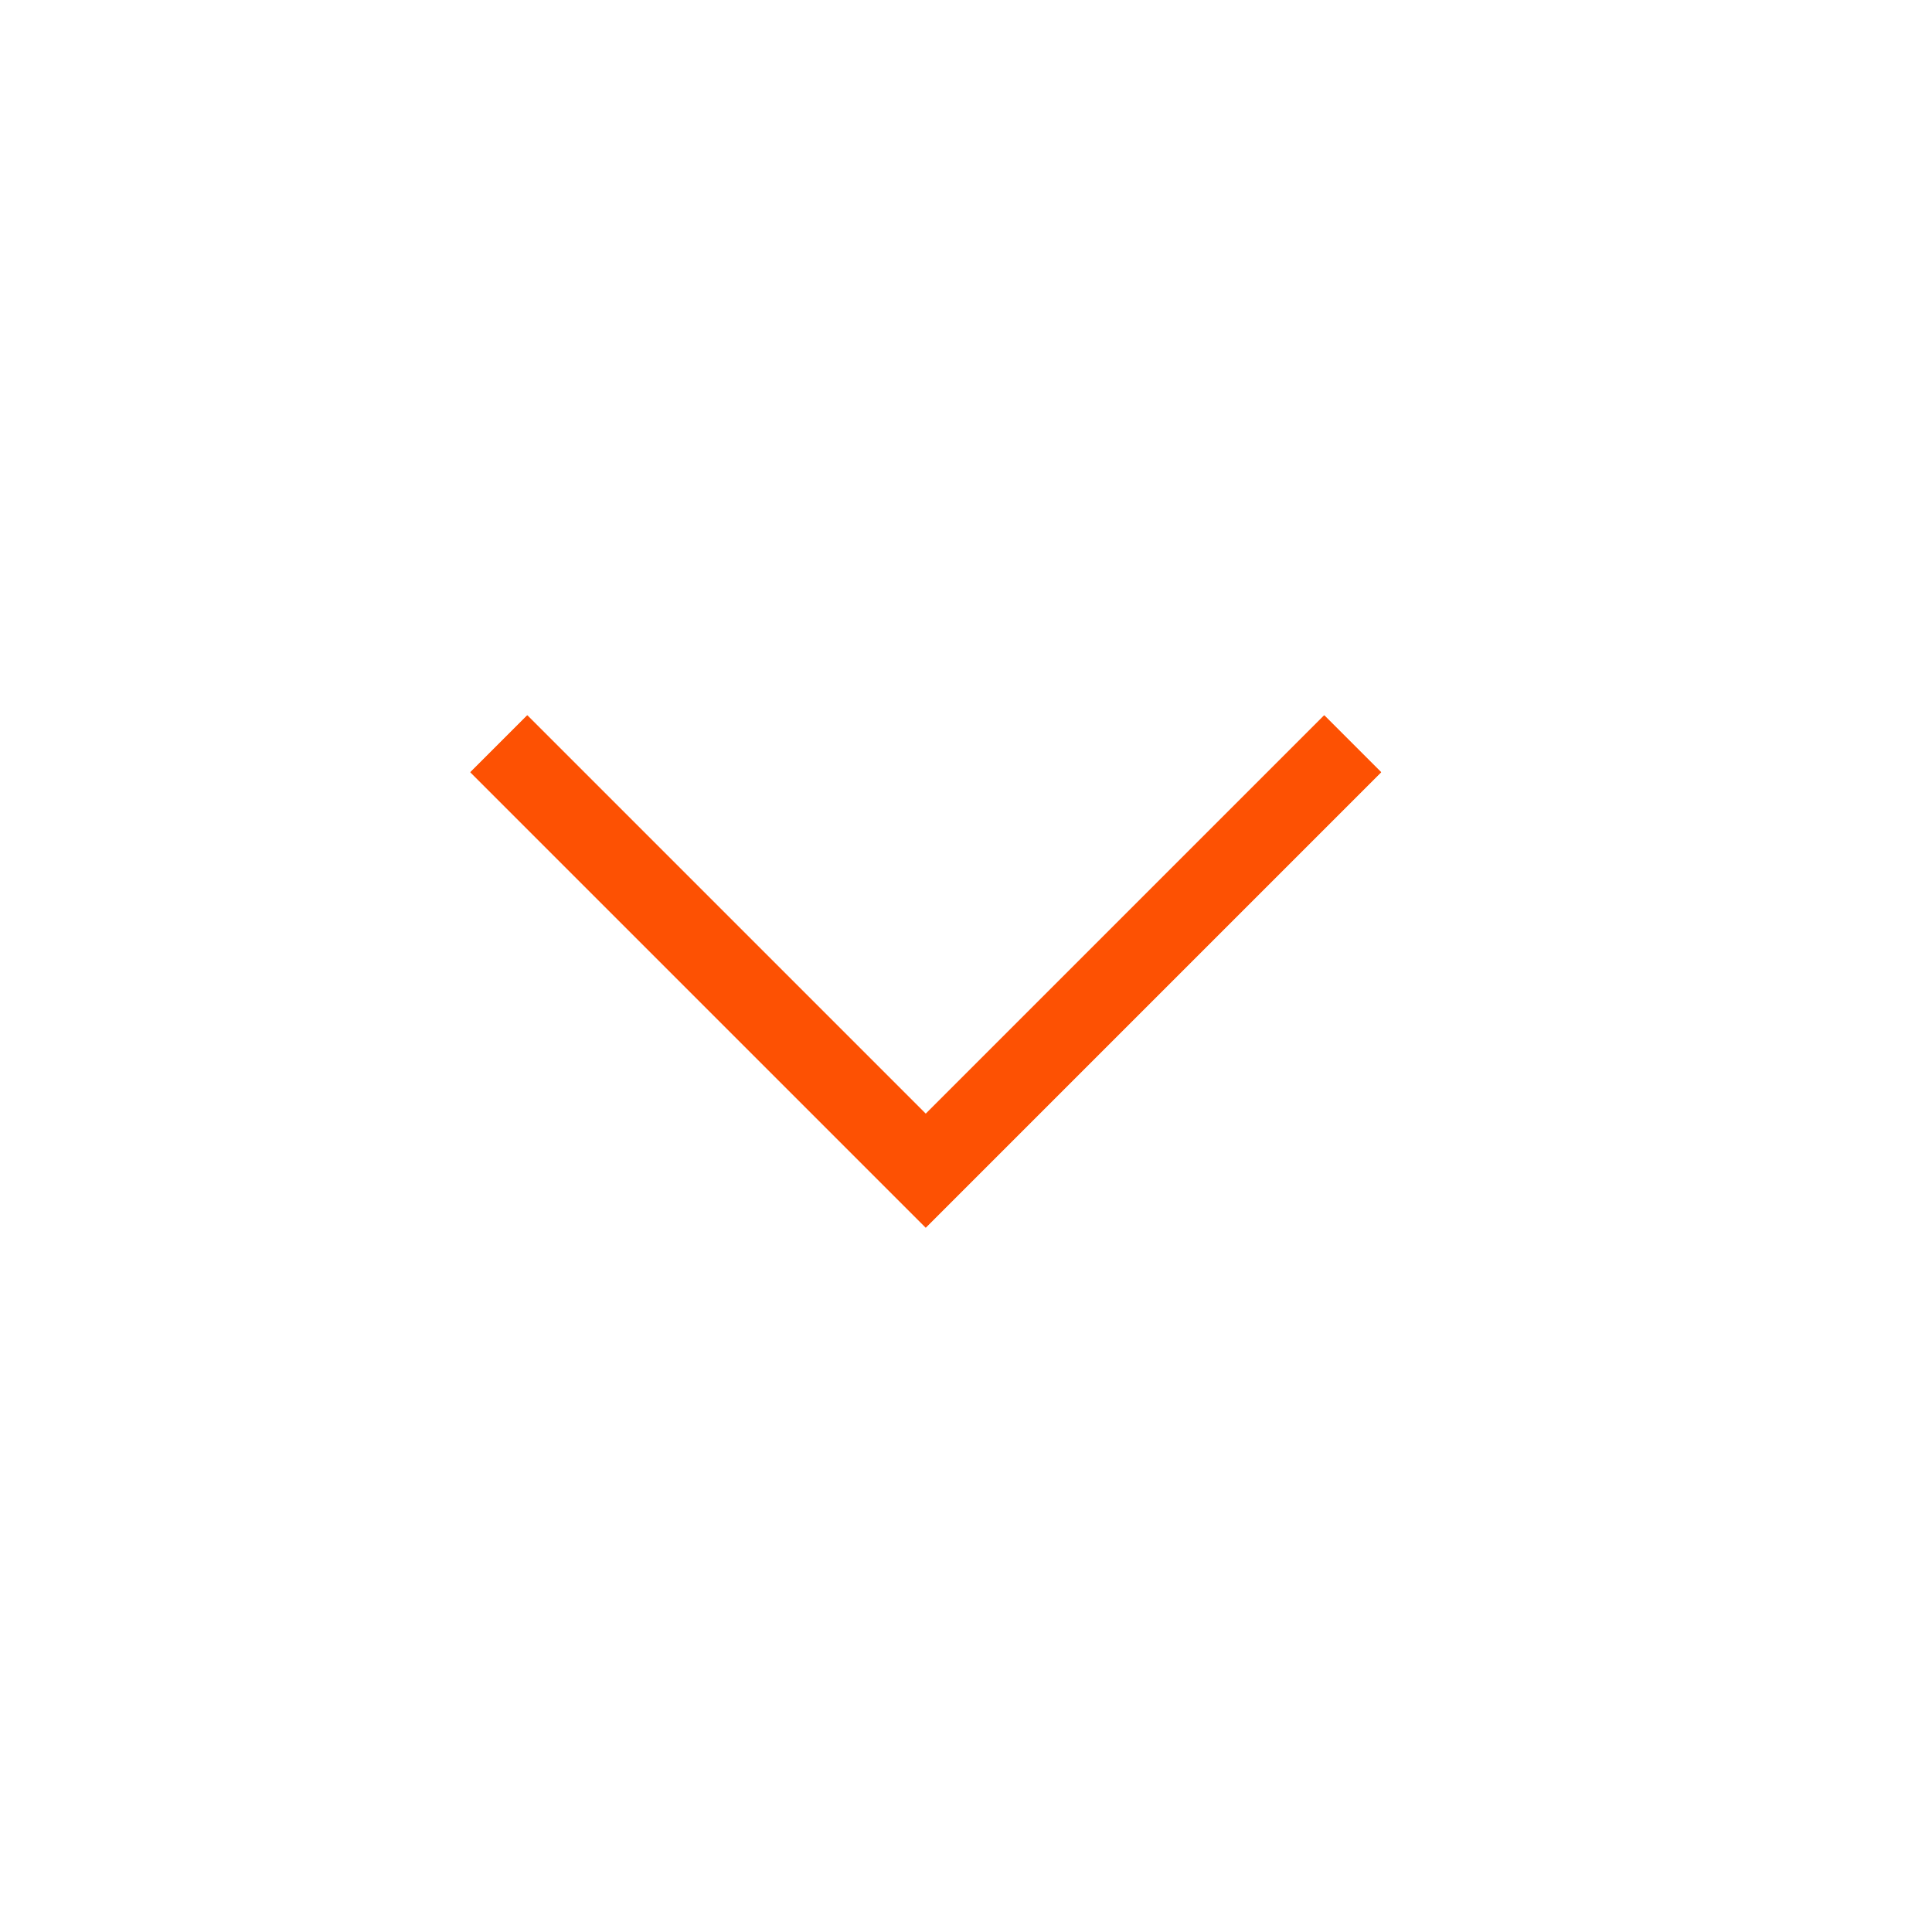
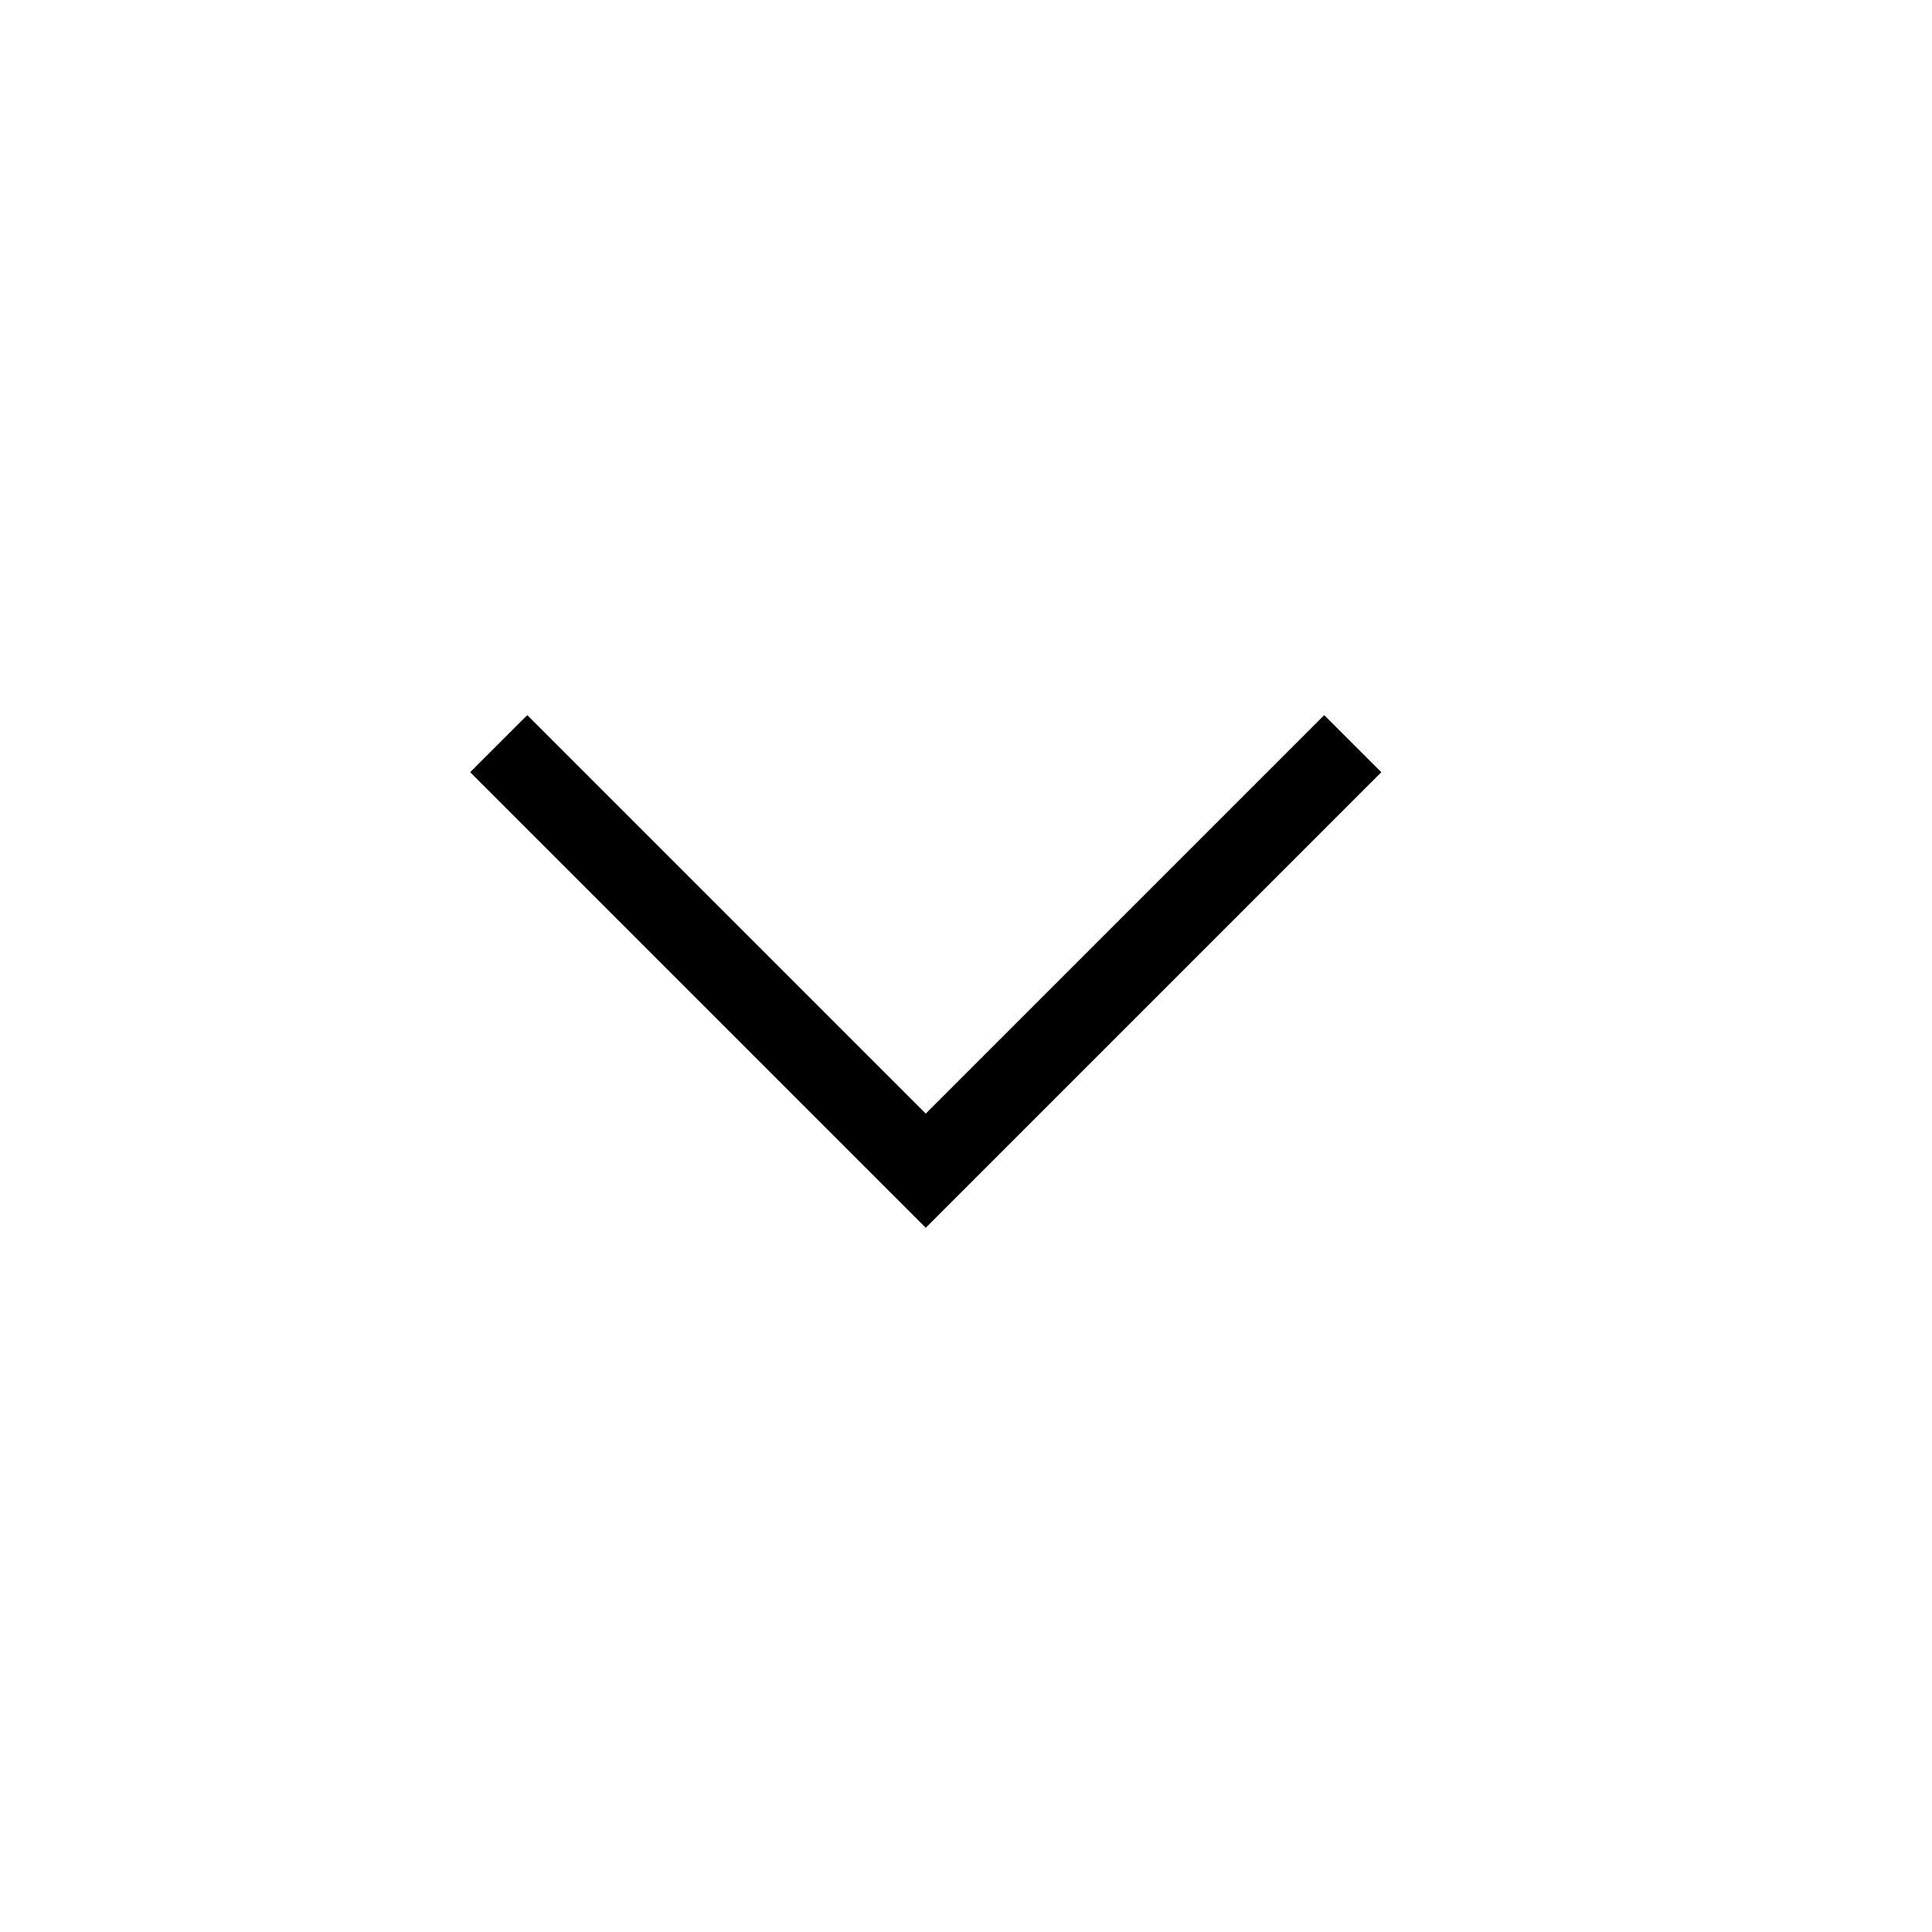
- <svg xmlns="http://www.w3.org/2000/svg" width="24" height="24" viewBox="0 0 24 24" fill="none">
-   <g id="mdi-light:chevron-down">
-     <path id="Vector" d="M5.843 9.593L11.5 15.25L17.157 9.593L16.45 8.886L11.5 13.836L6.55 8.886L5.843 9.593Z" fill="#FD5103" />
-     <path id="Vector_2" d="M5.843 9.593L11.5 15.25L17.157 9.593L16.45 8.886L11.5 13.836L6.55 8.886L5.843 9.593Z" fill="#FD5103" />
+ <svg xmlns="http://www.w3.org/2000/svg" id="mdi-light:chevron-down" width="24" height="24" viewBox="0 0 24 24">
+   <g>
+     <path id="Vector" d="M5.843 9.593L11.5 15.25L17.157 9.593L16.45 8.886L11.5 13.836L6.55 8.886L5.843 9.593Z" />
+     <path id="Vector_2" d="M5.843 9.593L11.5 15.25L17.157 9.593L16.45 8.886L11.5 13.836L6.55 8.886L5.843 9.593Z" />
  </g>
</svg>
